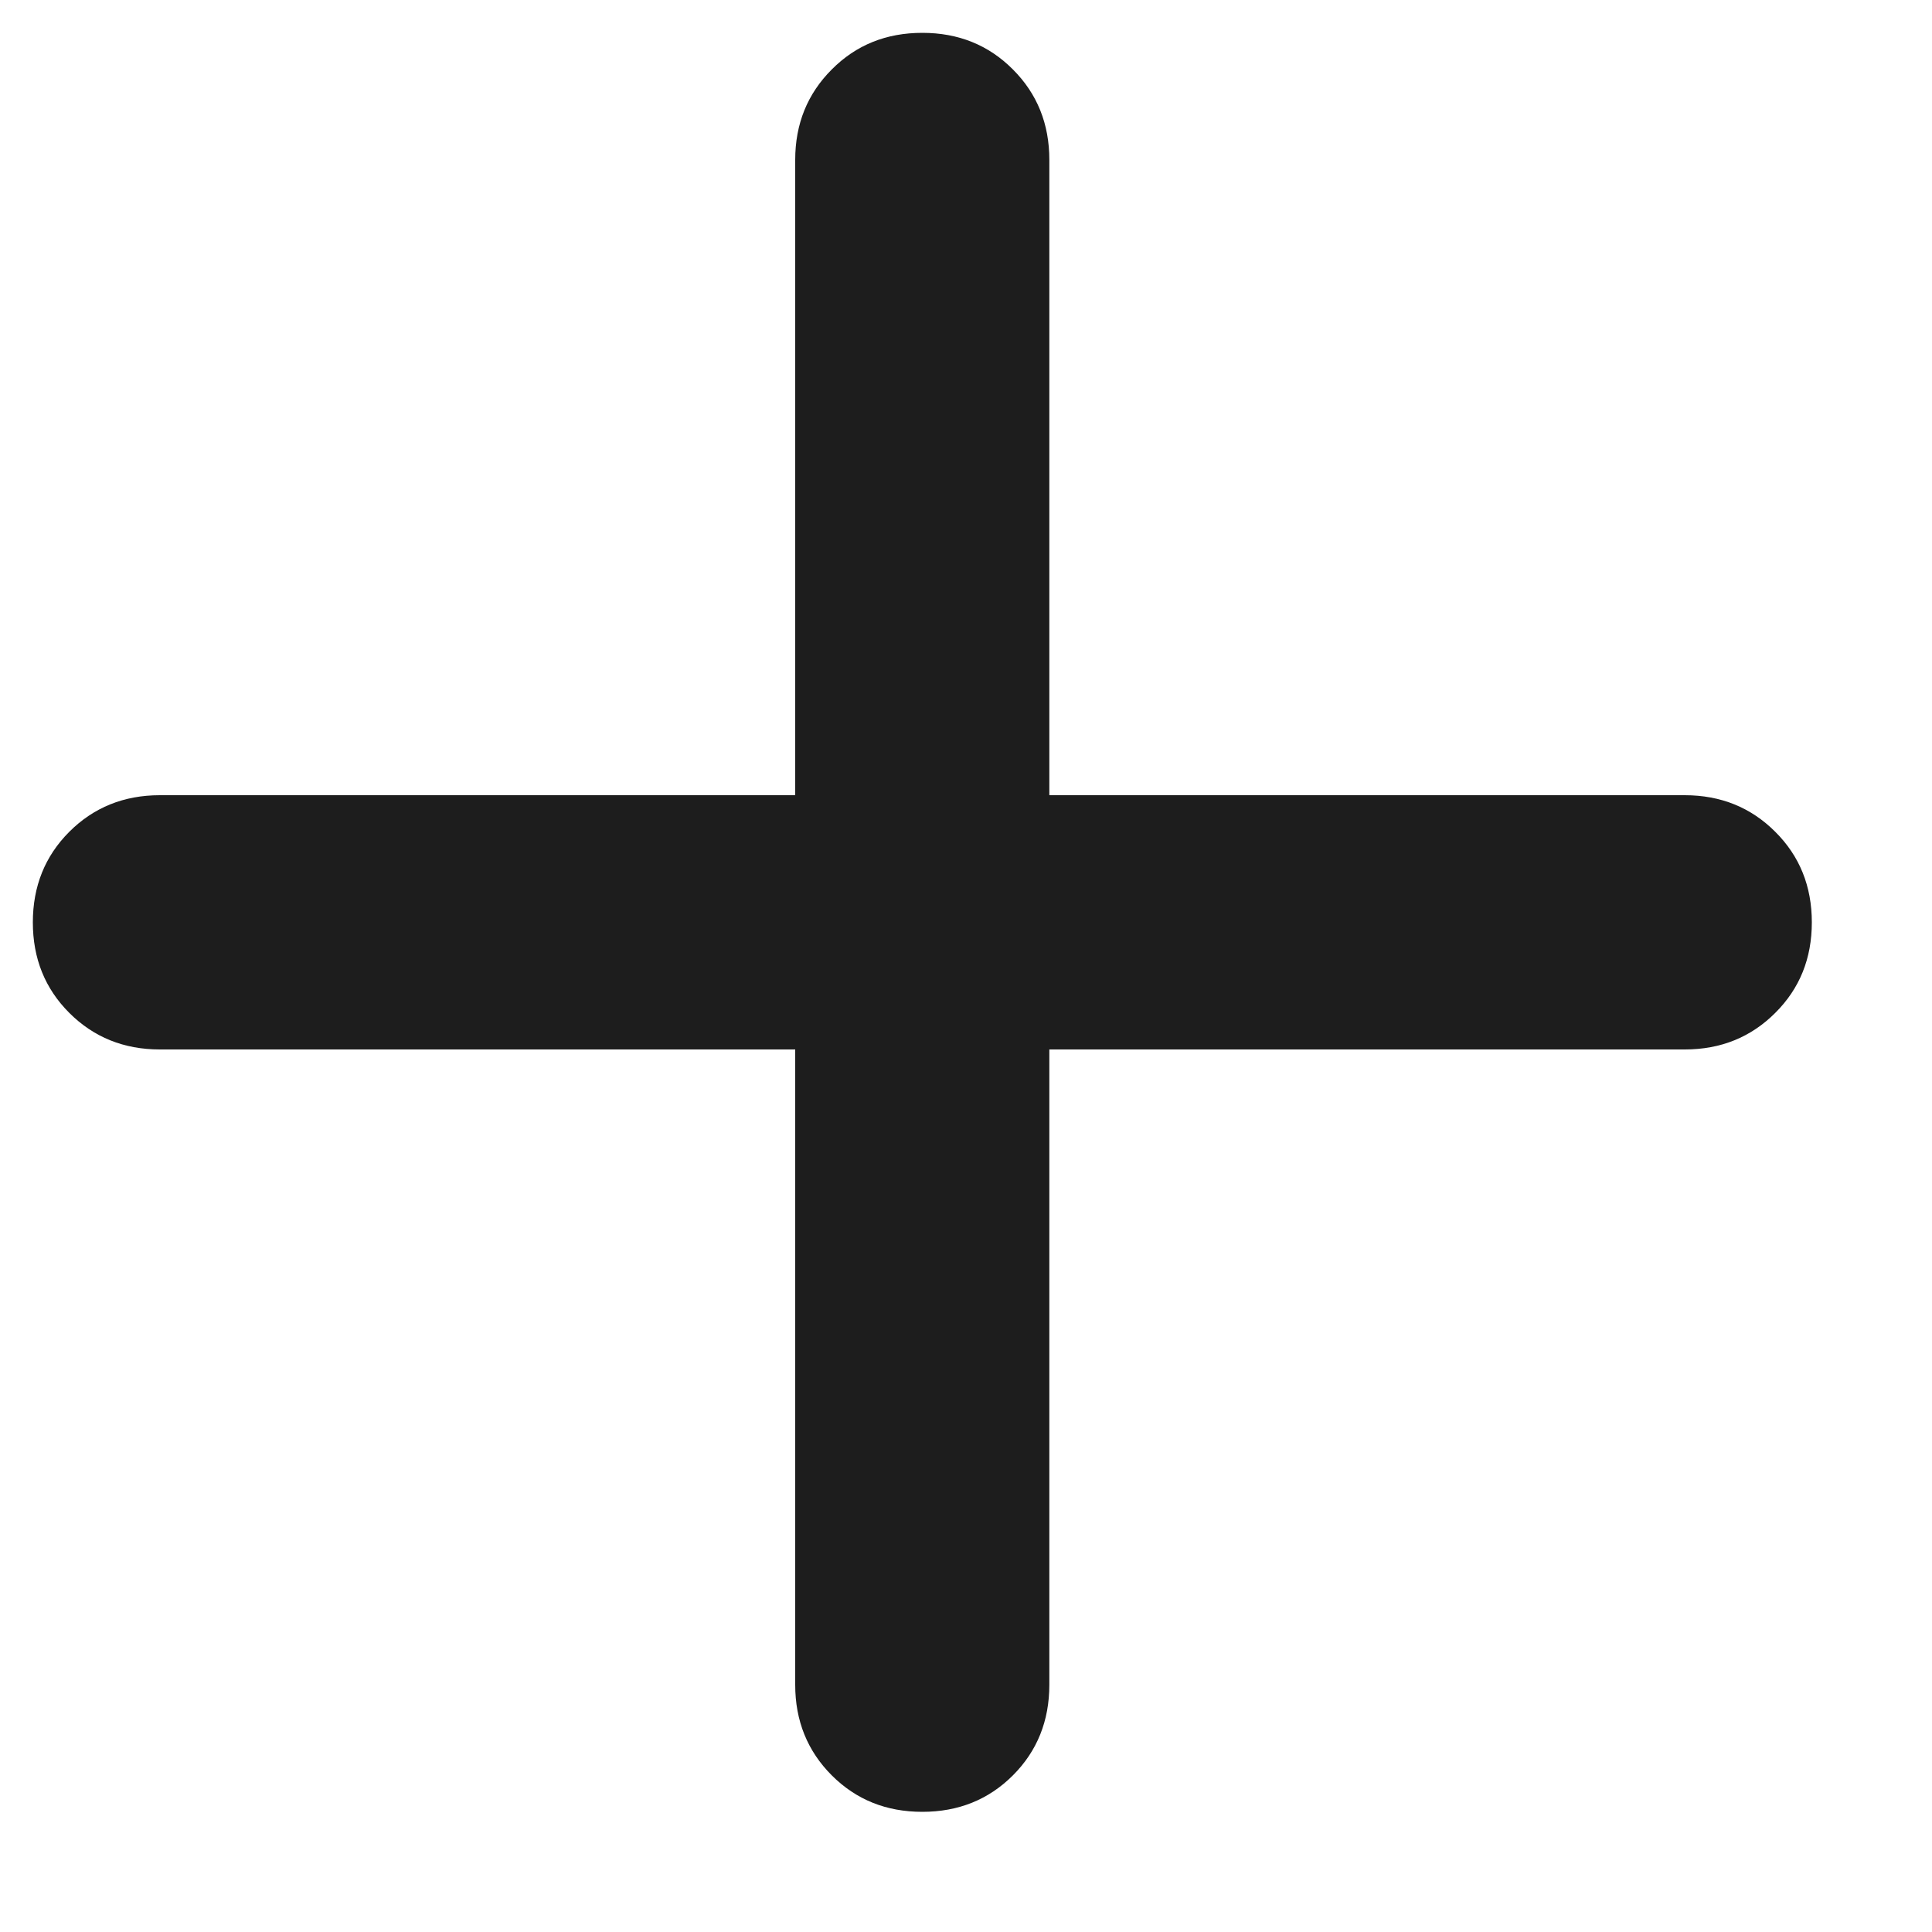
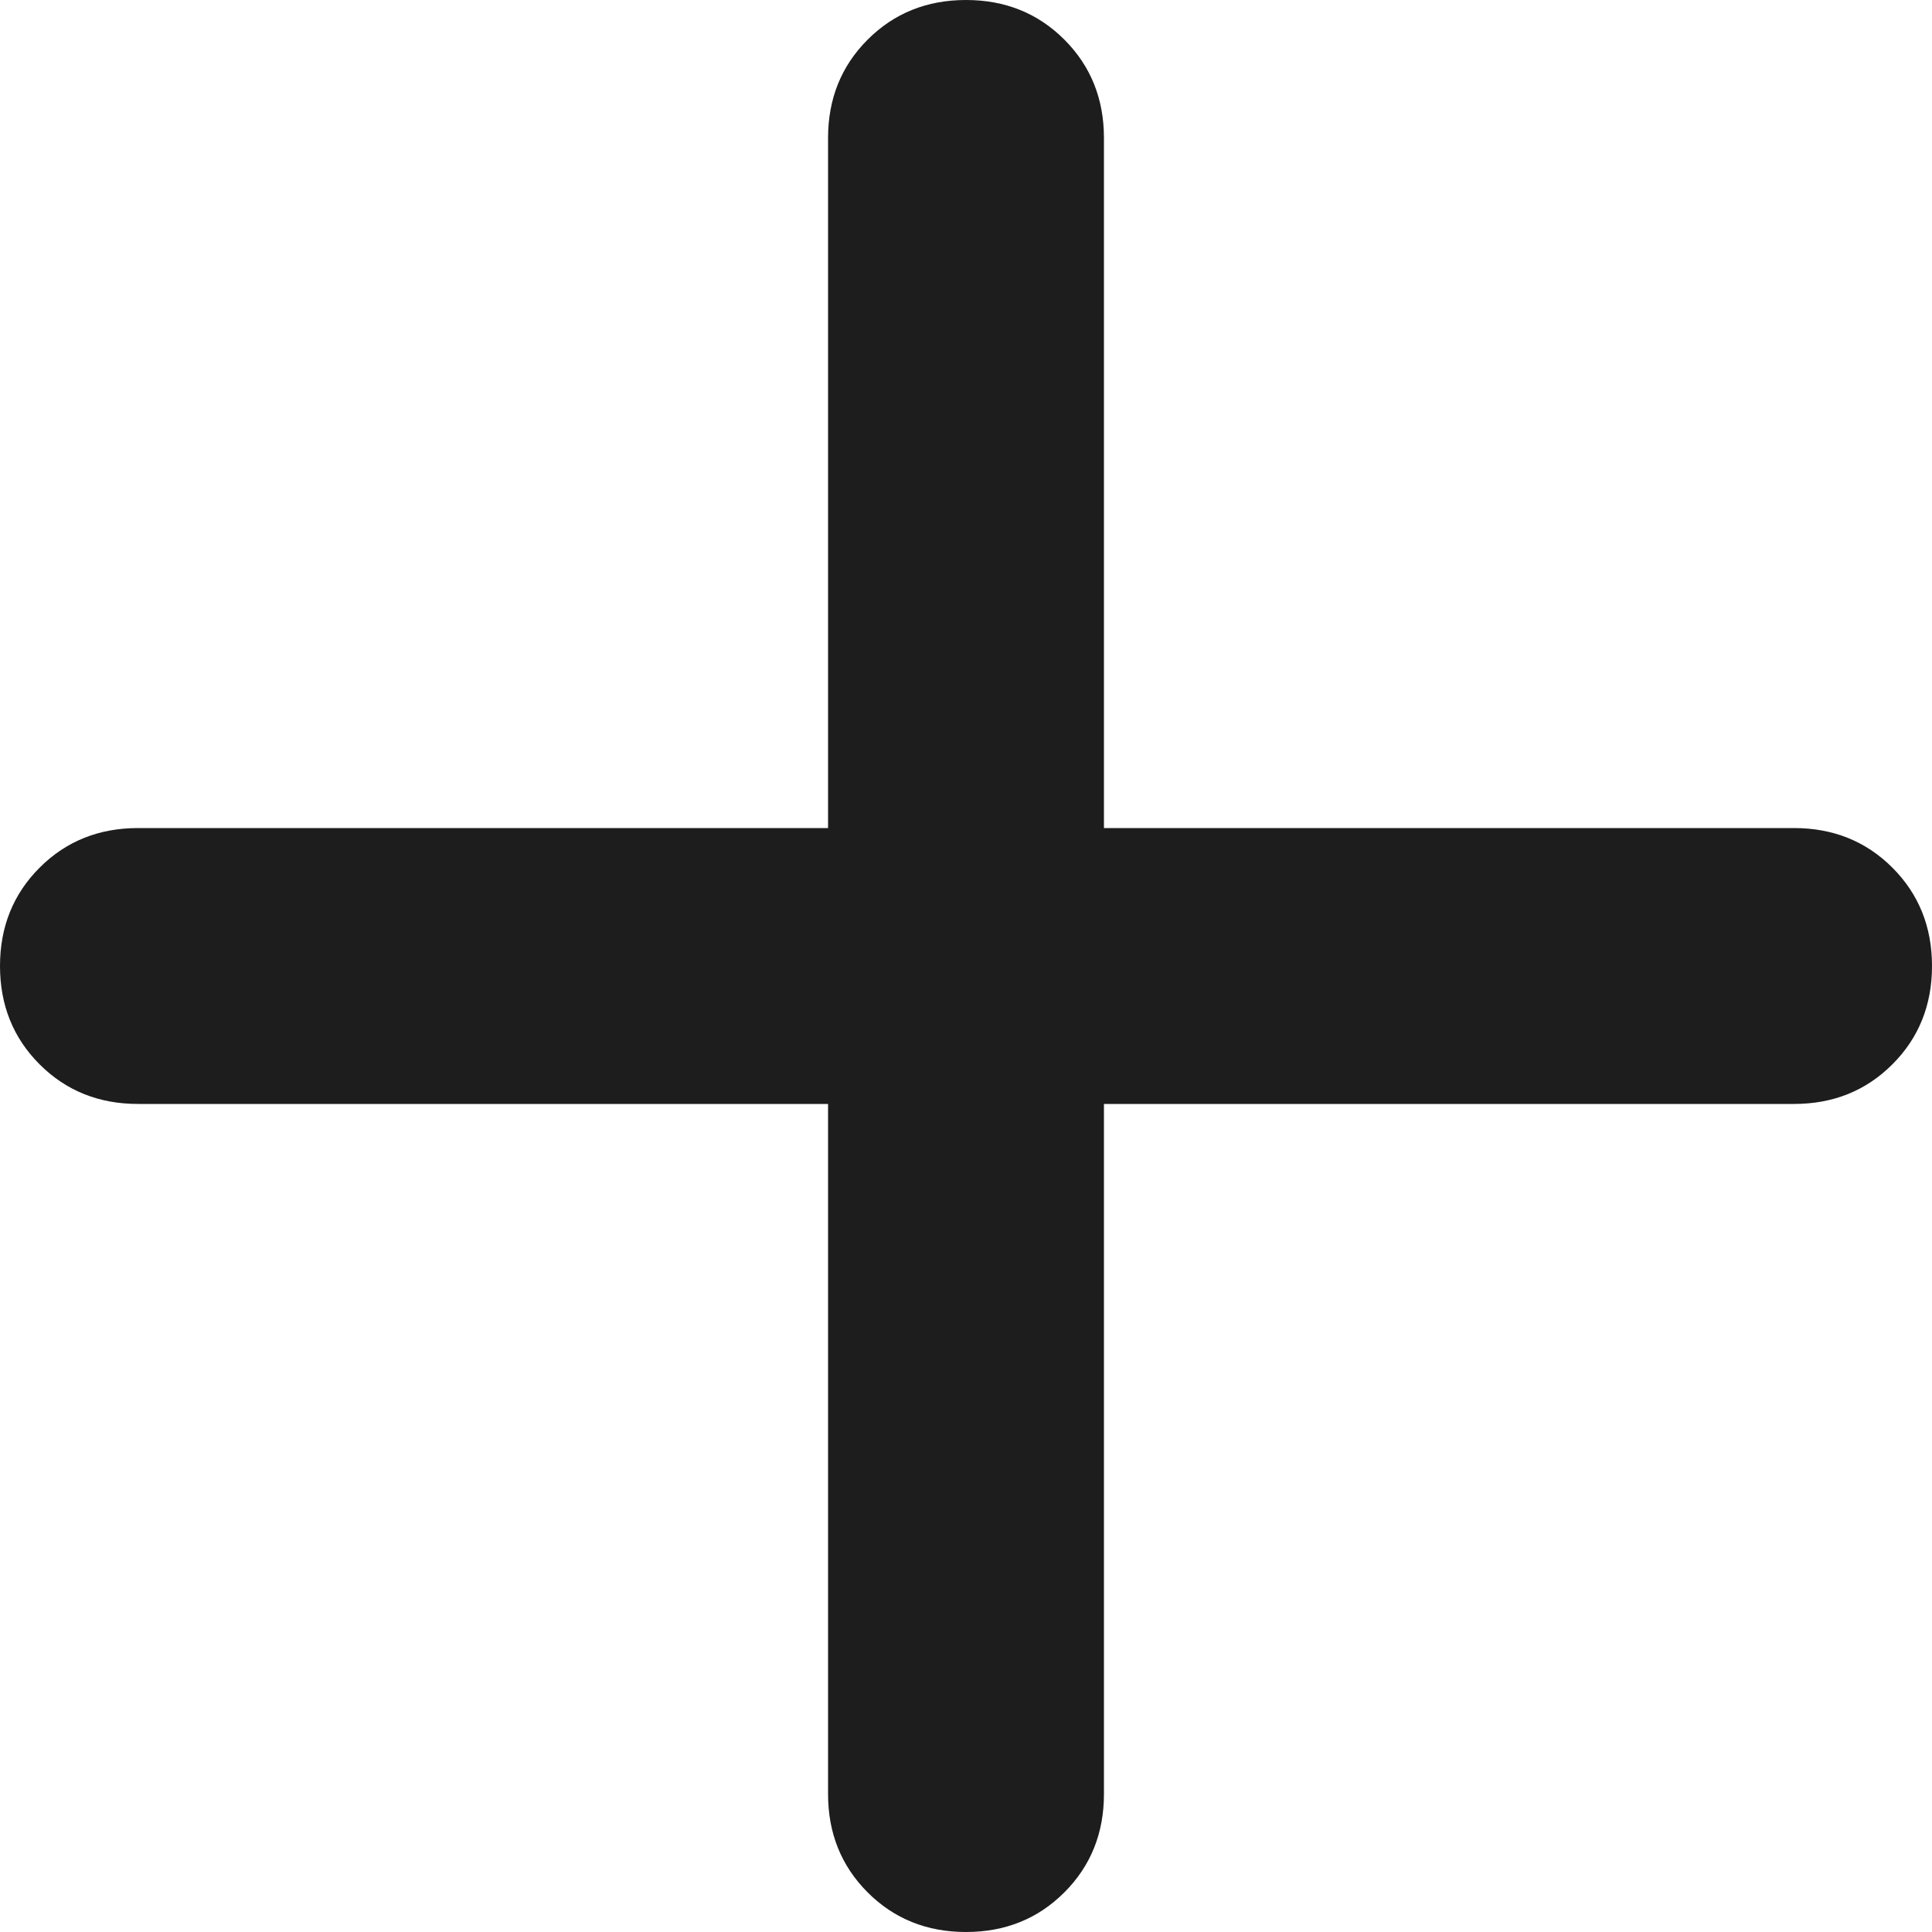
- <svg xmlns="http://www.w3.org/2000/svg" width="15" height="15" viewBox="0 0 15 15" fill="none">
-   <path d="M6.174 8.148H1.241C0.962 8.148 0.727 8.053 0.538 7.864C0.349 7.675 0.255 7.441 0.255 7.161C0.255 6.882 0.349 6.647 0.538 6.458C0.727 6.269 0.962 6.174 1.241 6.174H6.174V1.241C6.174 0.962 6.269 0.728 6.458 0.539C6.647 0.349 6.881 0.255 7.161 0.255C7.44 0.255 7.675 0.349 7.864 0.539C8.053 0.728 8.147 0.962 8.147 1.241V6.174H13.08C13.36 6.174 13.594 6.269 13.783 6.458C13.973 6.647 14.067 6.882 14.067 7.161C14.067 7.441 13.973 7.675 13.783 7.864C13.594 8.053 13.36 8.148 13.08 8.148H8.147V13.081C8.147 13.36 8.053 13.595 7.864 13.784C7.675 13.973 7.44 14.067 7.161 14.067C6.881 14.067 6.647 13.973 6.458 13.784C6.269 13.595 6.174 13.36 6.174 13.081V8.148Z" fill="#1D1D1D" />
+ <svg xmlns="http://www.w3.org/2000/svg" width="10" height="10" viewBox="0 0 10 10" fill="none">
+   <path d="M4.286 5.714H0.714C0.512 5.714 0.342 5.646 0.205 5.509C0.068 5.372 0 5.202 0 5C0 4.798 0.068 4.628 0.205 4.491C0.342 4.354 0.512 4.286 0.714 4.286H4.286V0.714C4.286 0.512 4.354 0.342 4.491 0.205C4.628 0.068 4.798 0 5 0C5.202 0 5.372 0.068 5.509 0.205C5.646 0.342 5.714 0.512 5.714 0.714V4.286H9.286C9.488 4.286 9.658 4.354 9.795 4.491C9.932 4.628 10 4.798 10 5C10 5.202 9.932 5.372 9.795 5.509C9.658 5.646 9.488 5.714 9.286 5.714H5.714V9.286C5.714 9.488 5.646 9.658 5.509 9.795C5.372 9.932 5.202 10 5 10C4.798 10 4.628 9.932 4.491 9.795C4.354 9.658 4.286 9.488 4.286 9.286V5.714Z" fill="#1D1D1D" />
</svg>
